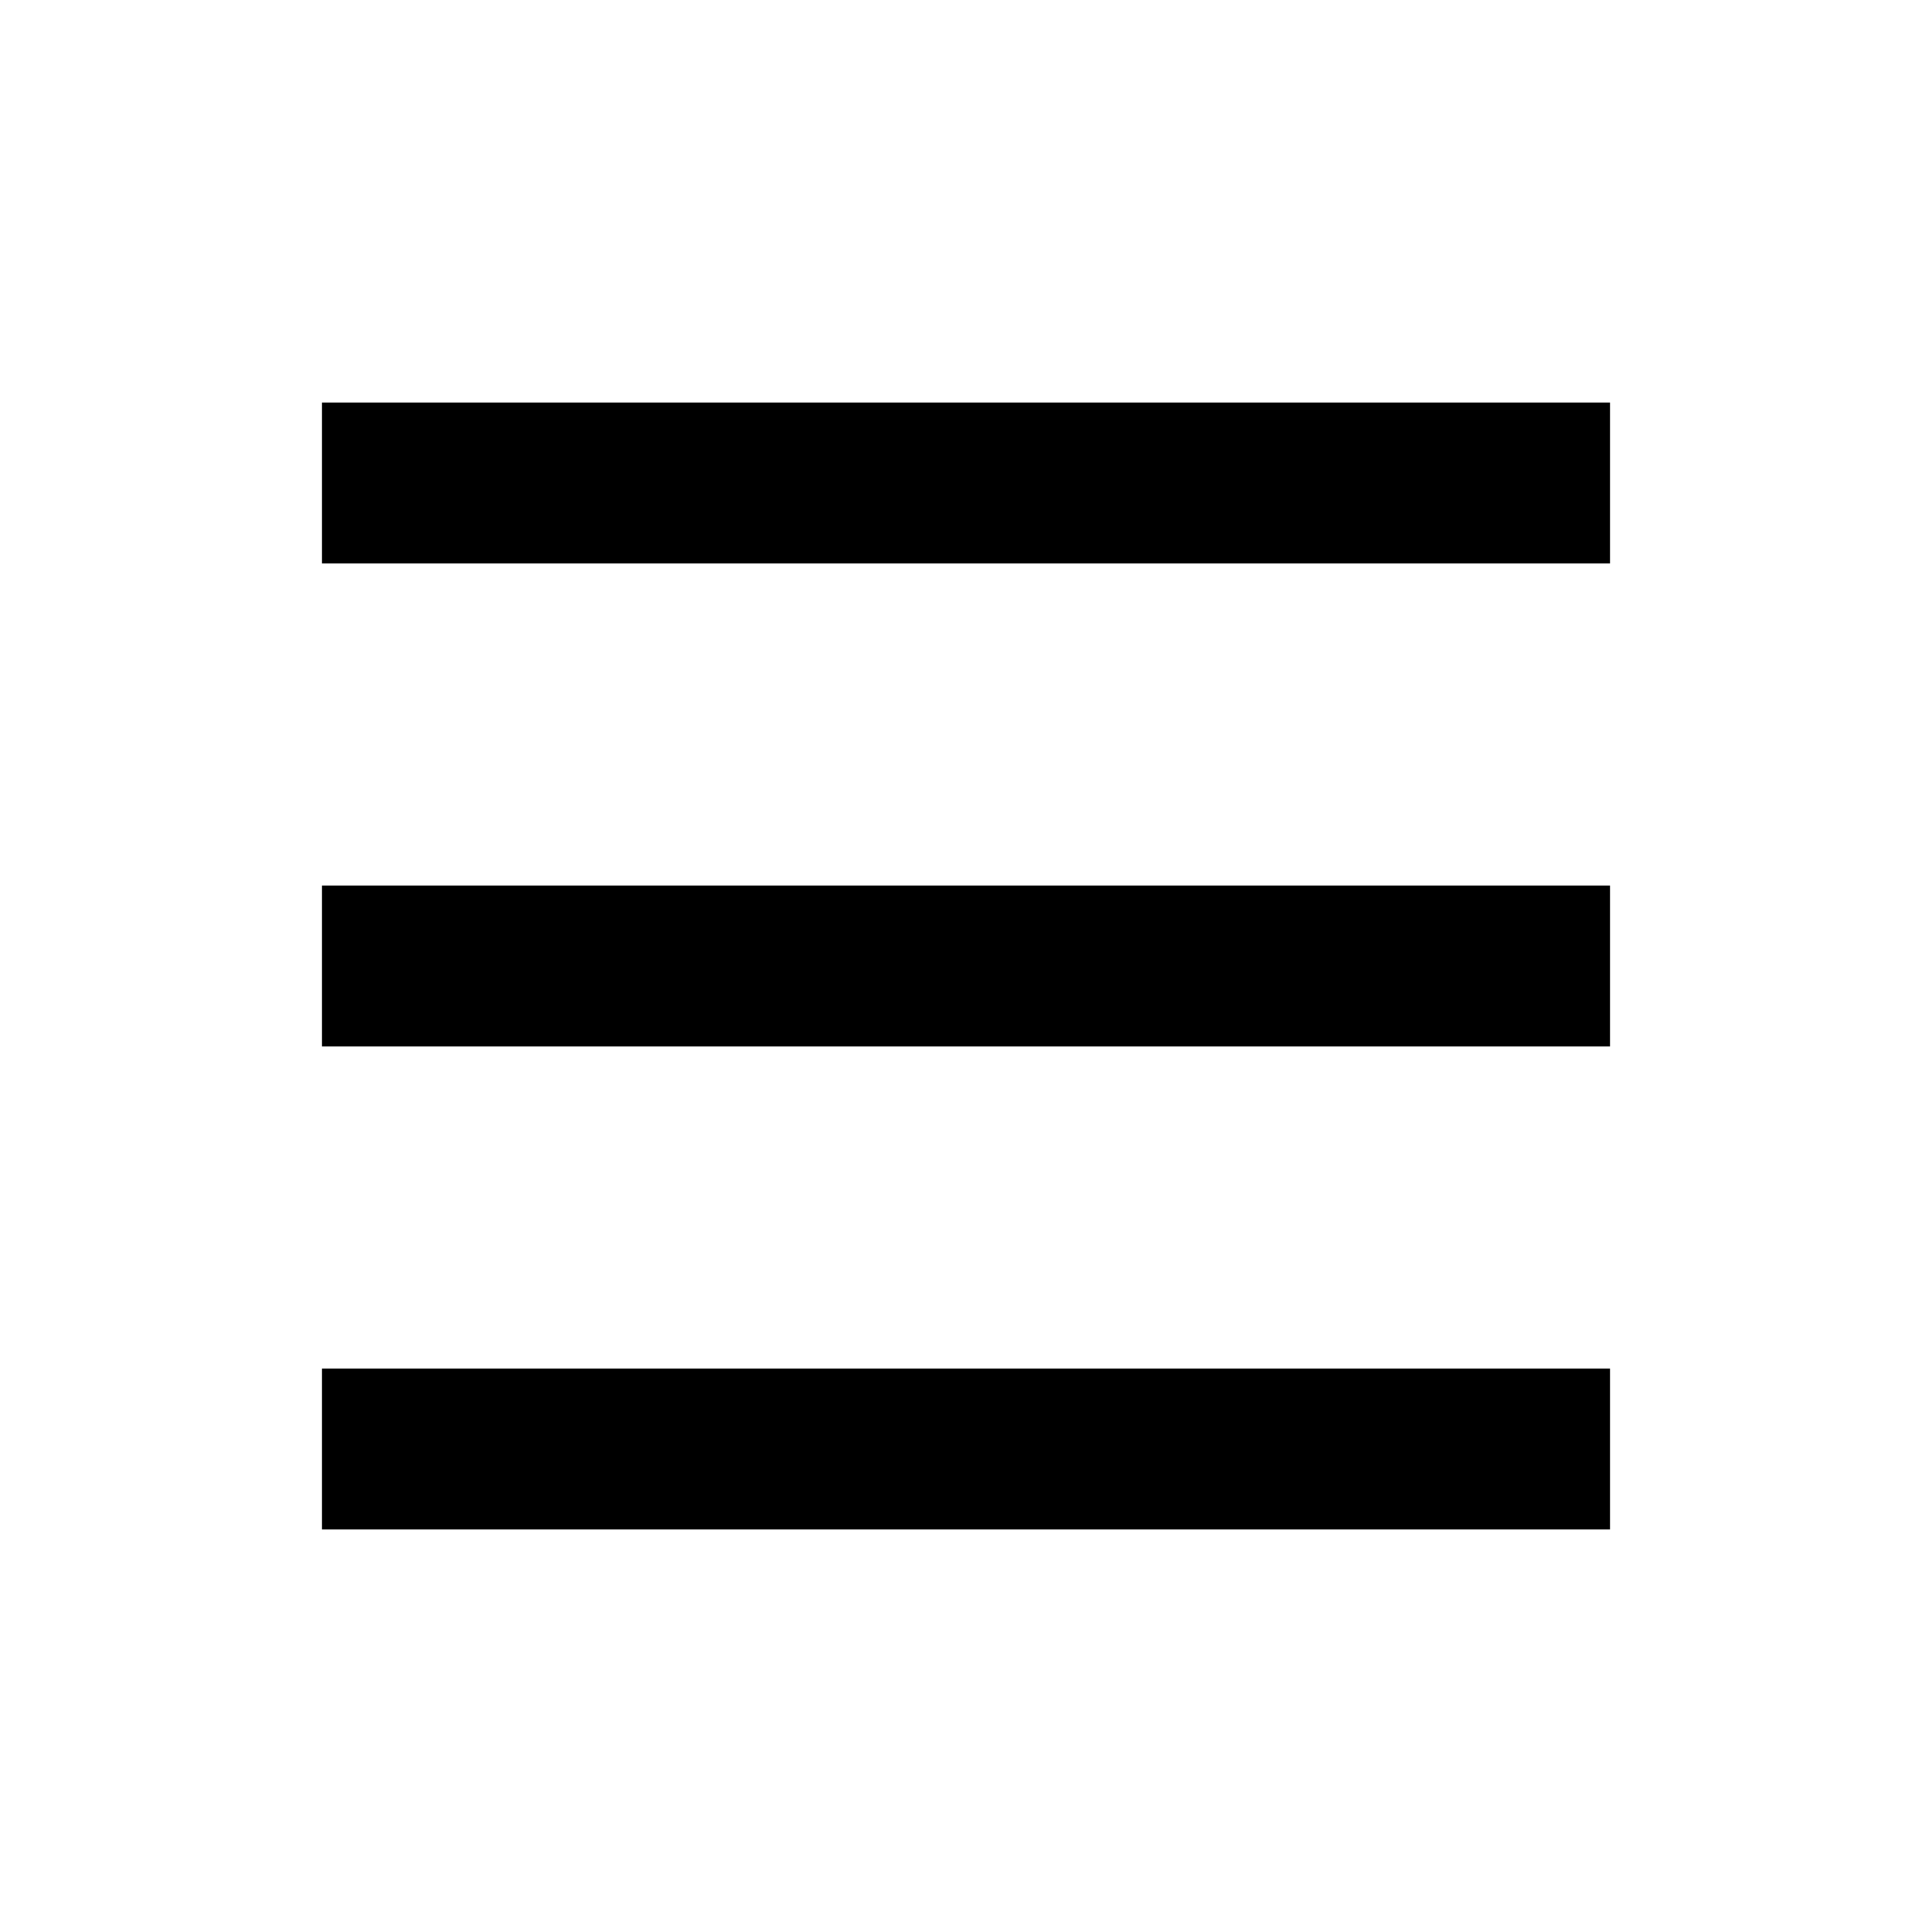
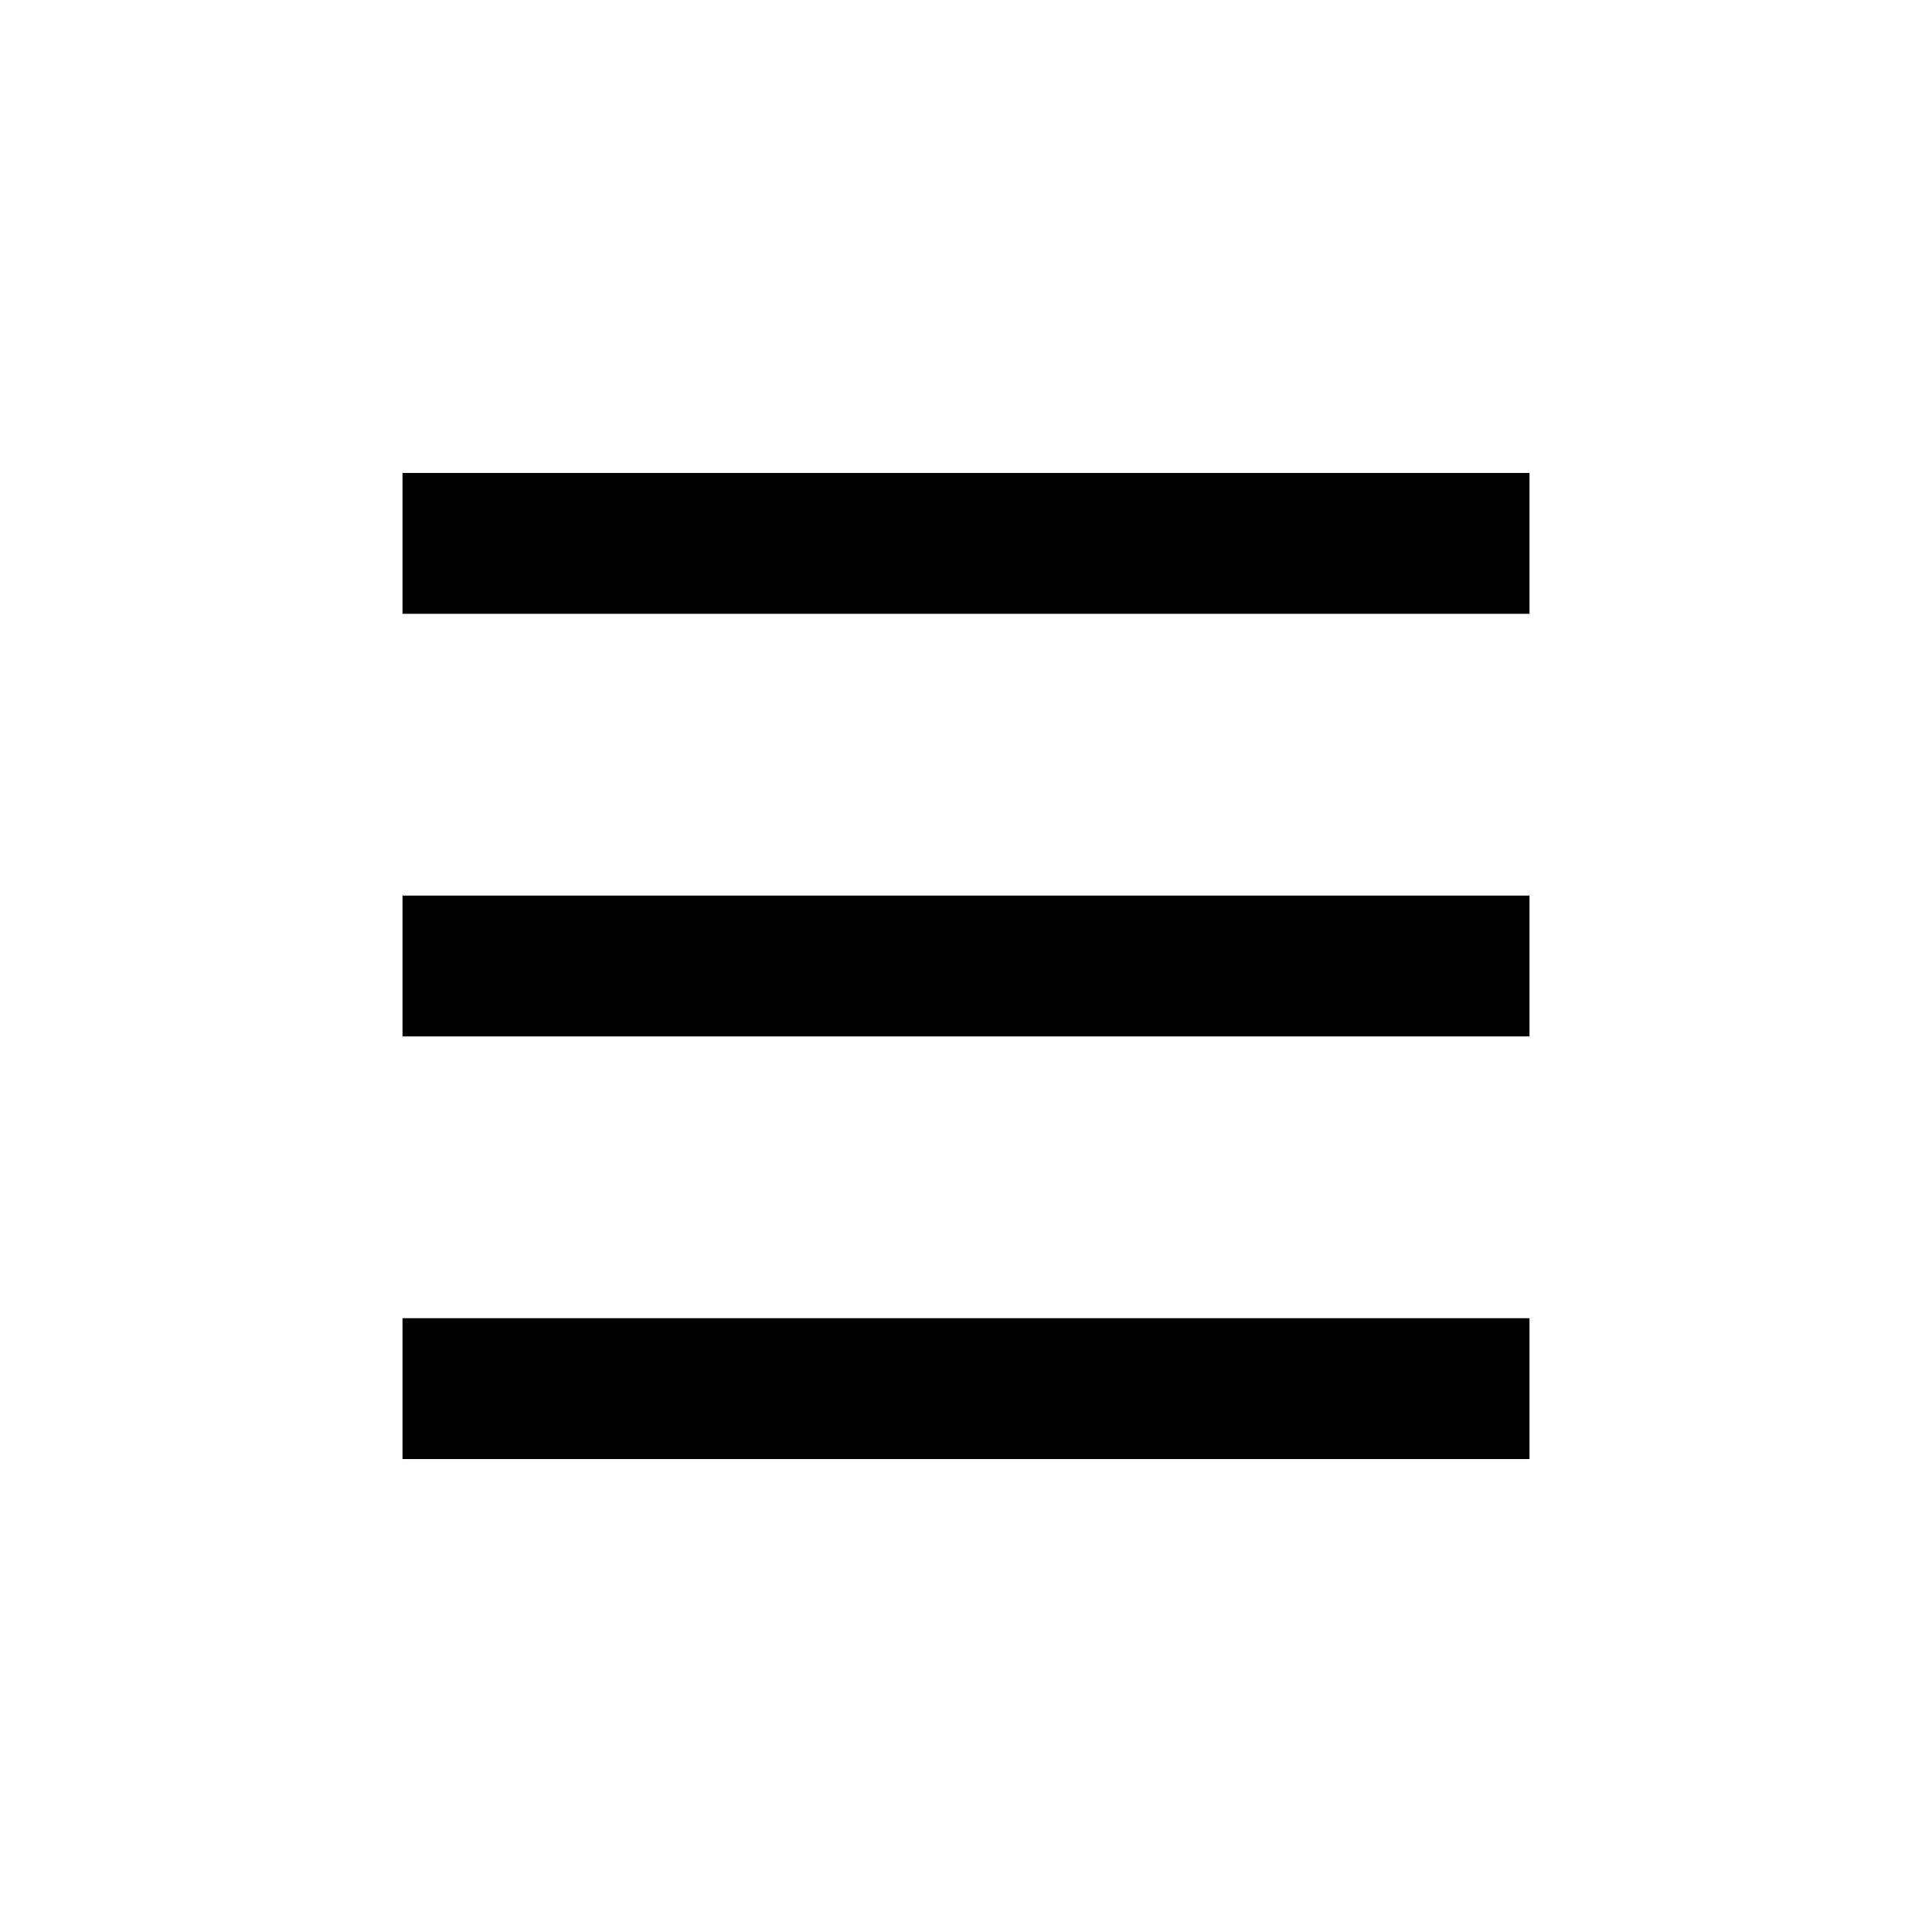
<svg xmlns="http://www.w3.org/2000/svg" viewBox="0 0 24 24" fill="none" stroke="currentColor" stroke-width="2" stroke-linecap="butt" stroke-linejoin="miter">
-   <path d="M4 6h16" />
-   <path d="M4 12h16" />
-   <path d="M4 18h16" />
+   <g transform="translate(1.5 1.5) scale(0.875)">
+     <path d="M4 6h16" />
+     <path d="M4 12h16" />
+     <path d="M4 18h16" />
+   </g>
</svg>
